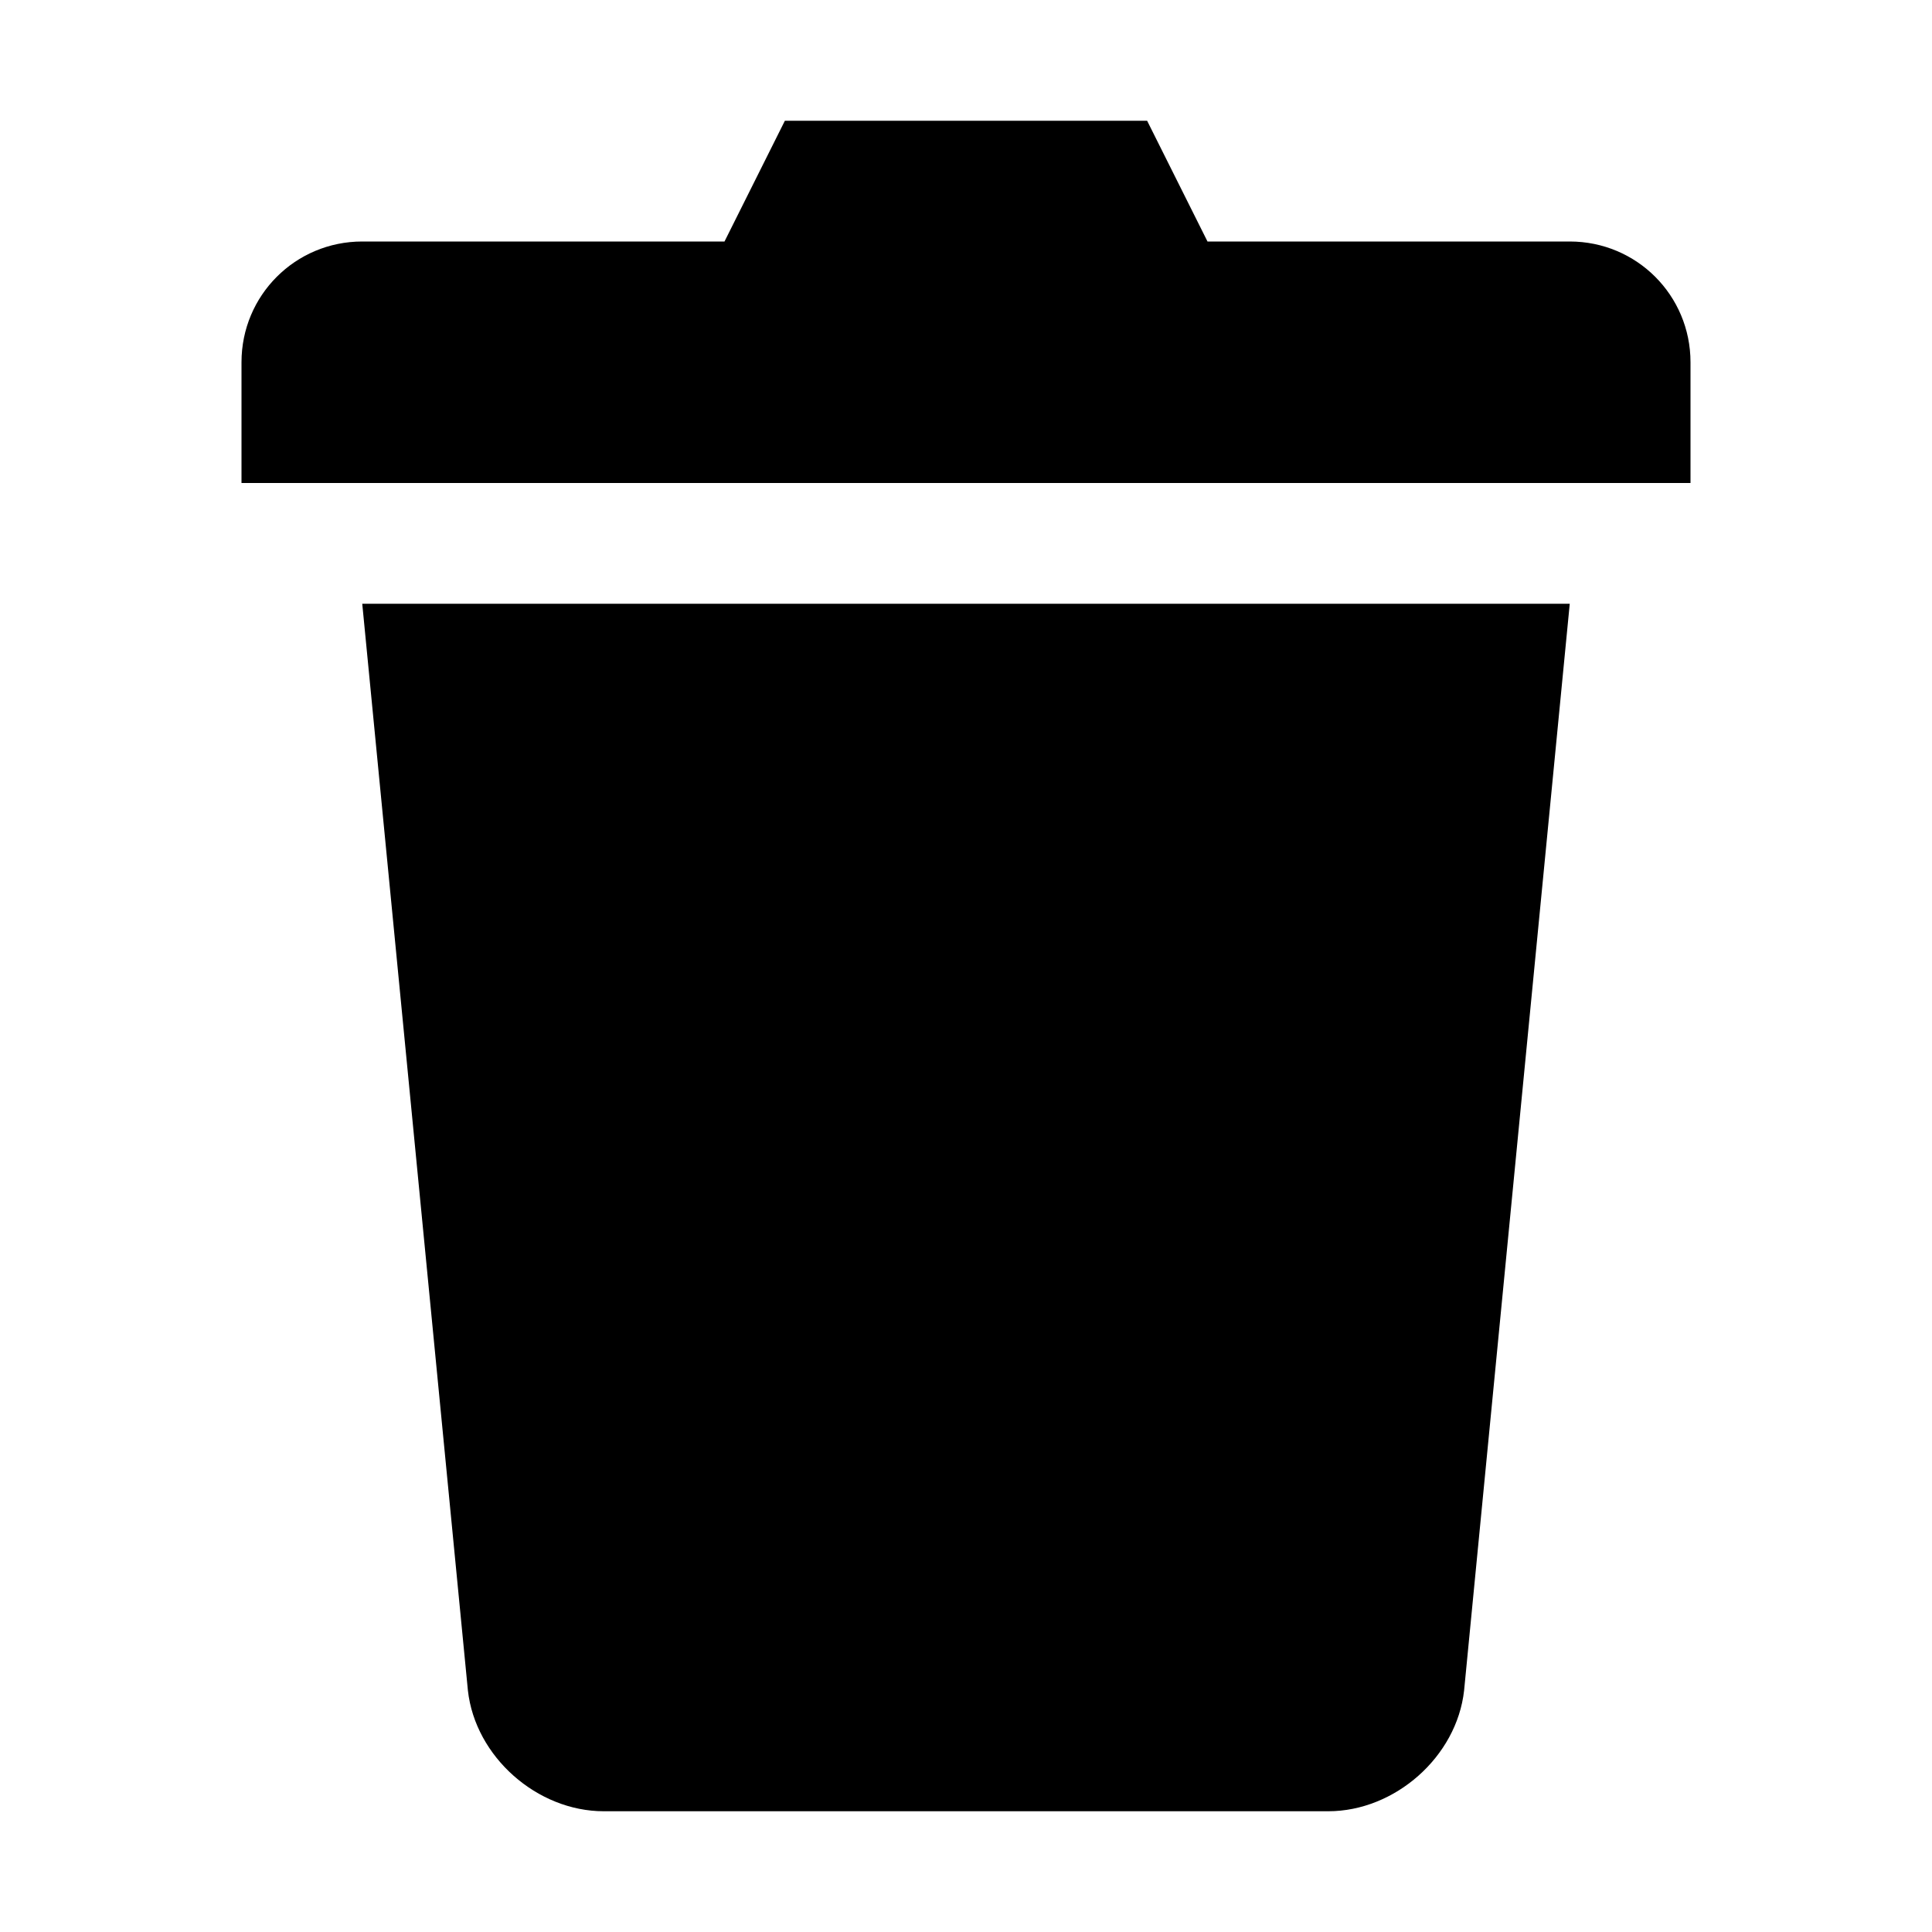
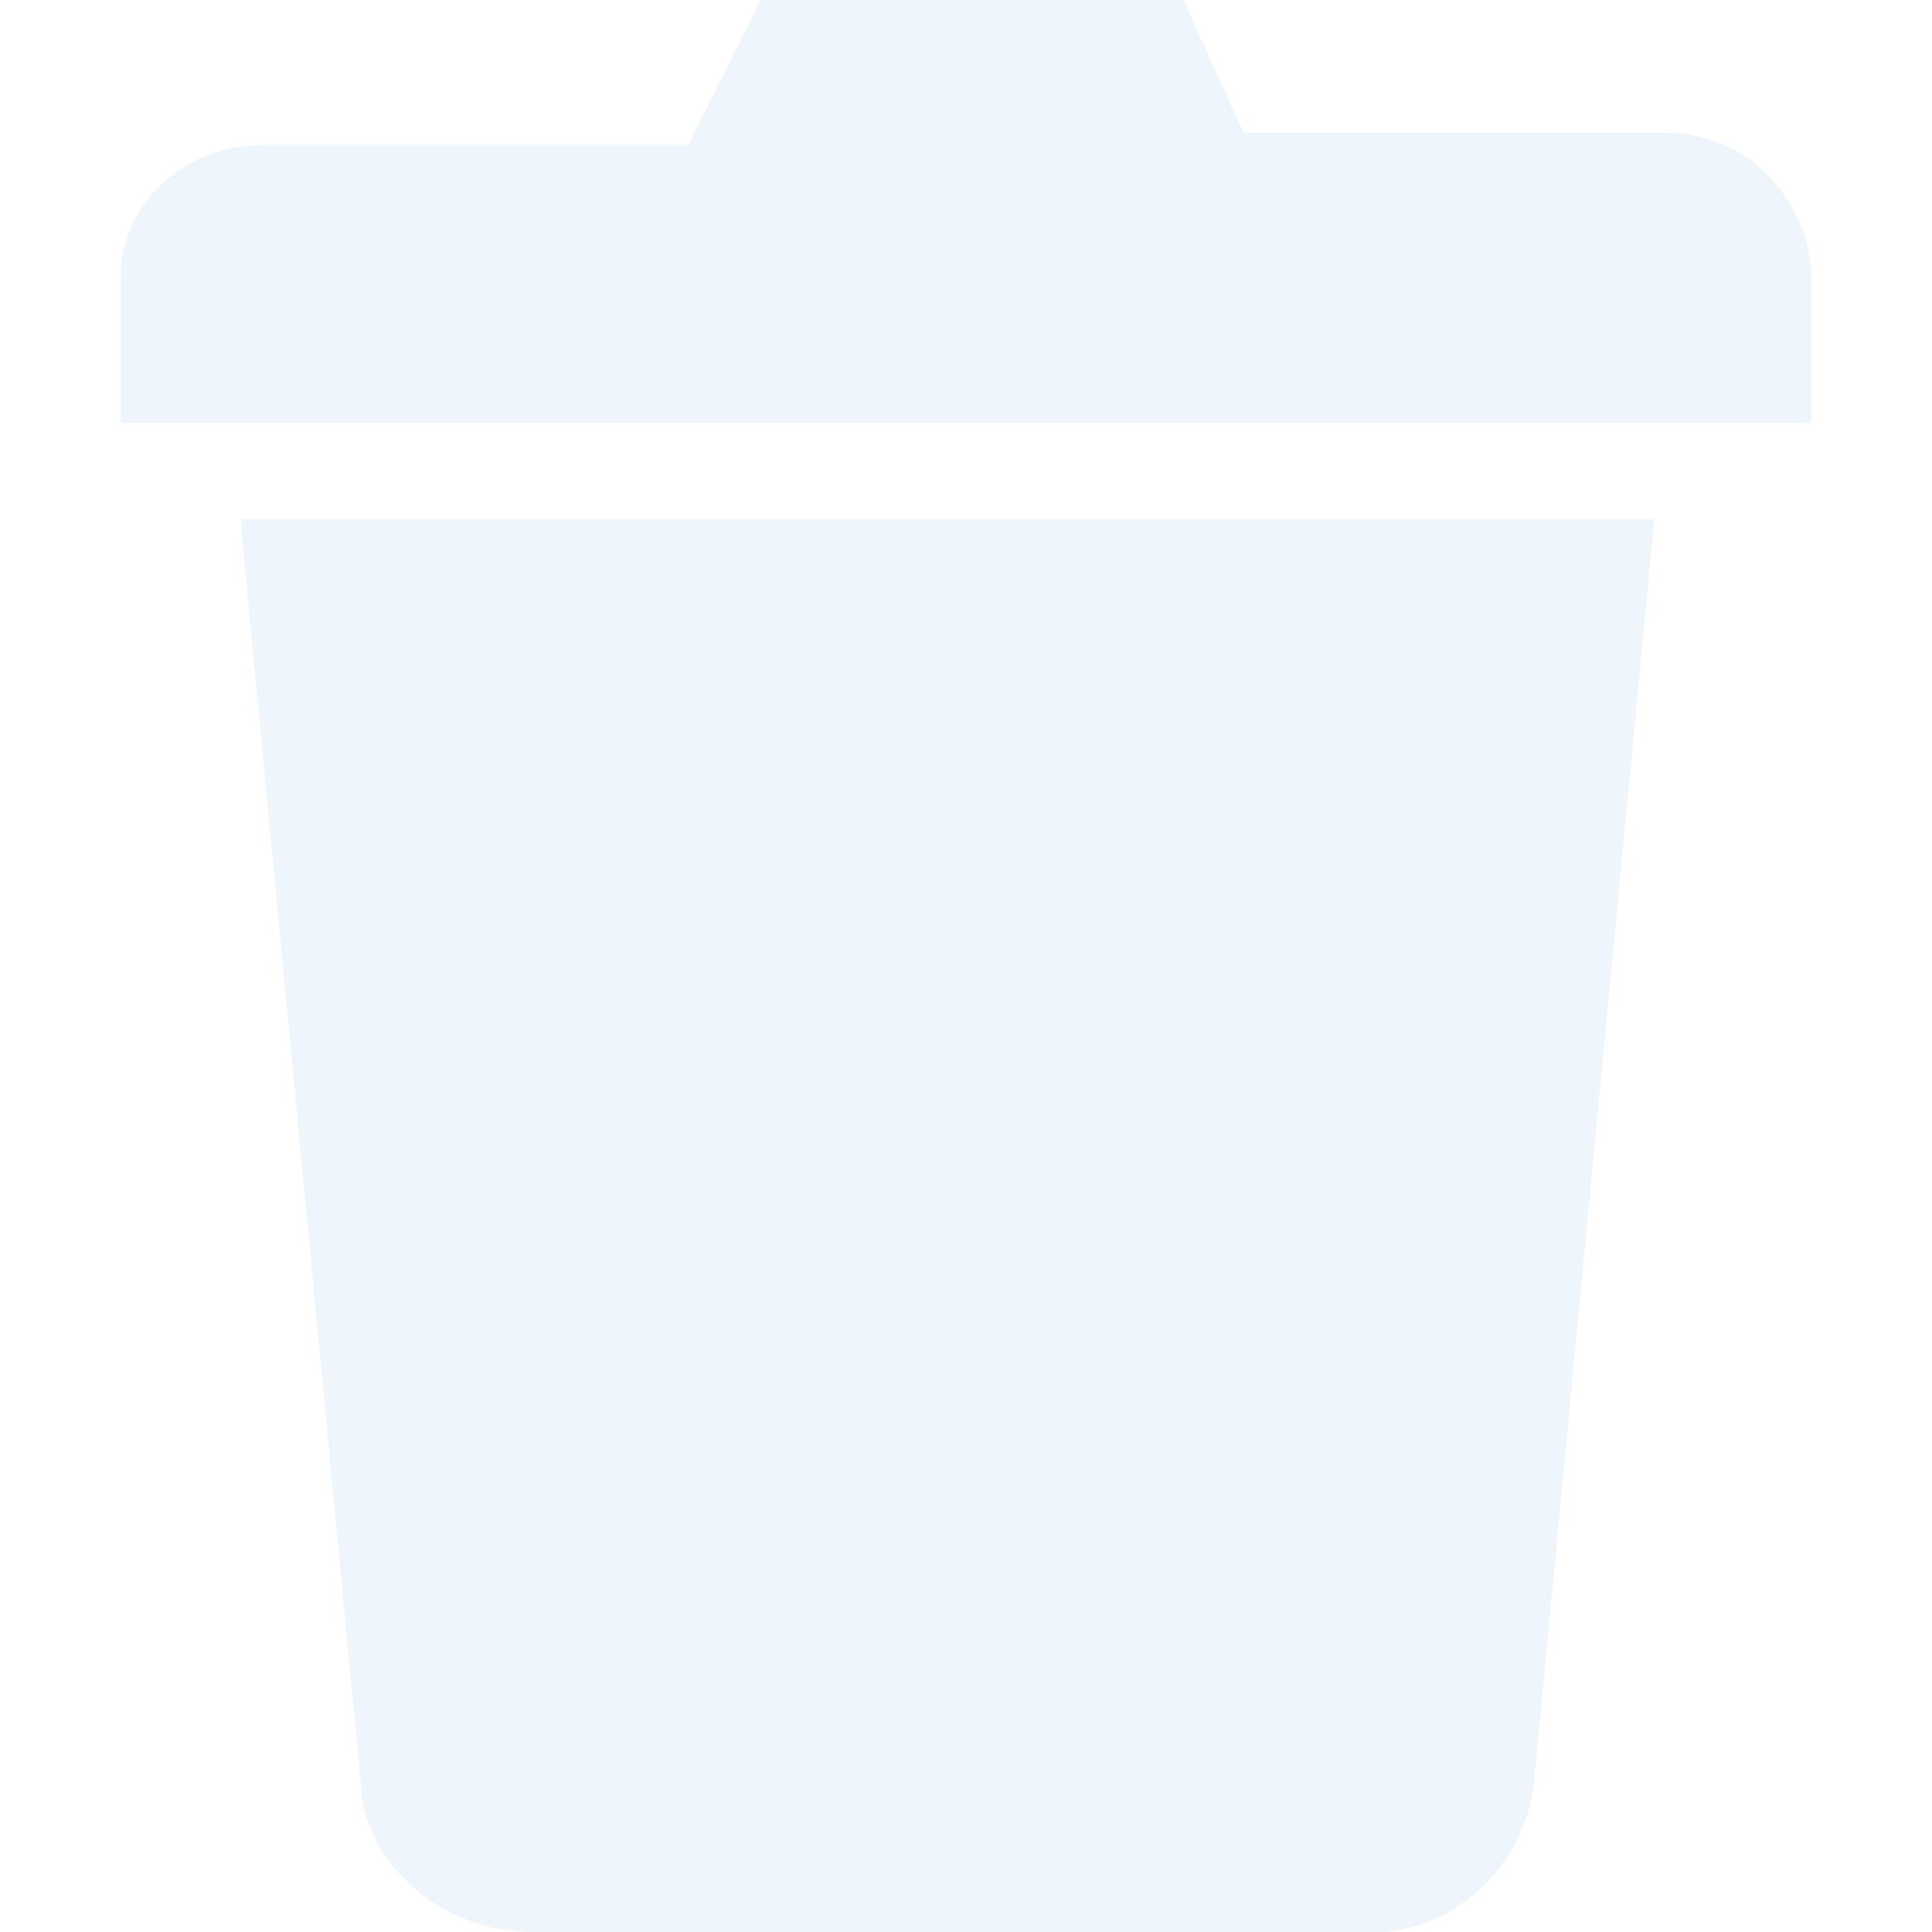
- <svg xmlns="http://www.w3.org/2000/svg" height="16" width="16" version="1.1">
-   <path d="m6.5 1-0.5 1h-3c-0.554 0-1 0.446-1 1v1h12v-1c0-0.554-0.446-1-1-1h-3l-0.5-1zm-3.5 4 0.875 9c0.061 0.549 0.573 1 1.125 1h6c0.552 0 1.064-0.451 1.125-1l0.875-9z" fill-rule="evenodd" />
+ <svg xmlns="http://www.w3.org/2000/svg" version="1.1" id="Layer_1" x="0px" y="0px" viewBox="0 0 16 16" enable-background="new 0 0 16 16" xml:space="preserve">
+   <path fill="#EEF5FB" d="M6.3,0L5.7,1.2H2.2C1.5,1.2,1,1.7,1,2.3v1.2h14V2.3c0-0.6-0.5-1.2-1.2-1.2h-3.5L9.8,0H6.3z" />
+   <path fill="#EEF5FB" d="M2,4.4l1,10.5C3.1,15.5,3.7,16,4.4,16h7c0.6,0,1.2-0.5,1.3-1.2l1-10.5H2z" />
</svg>
